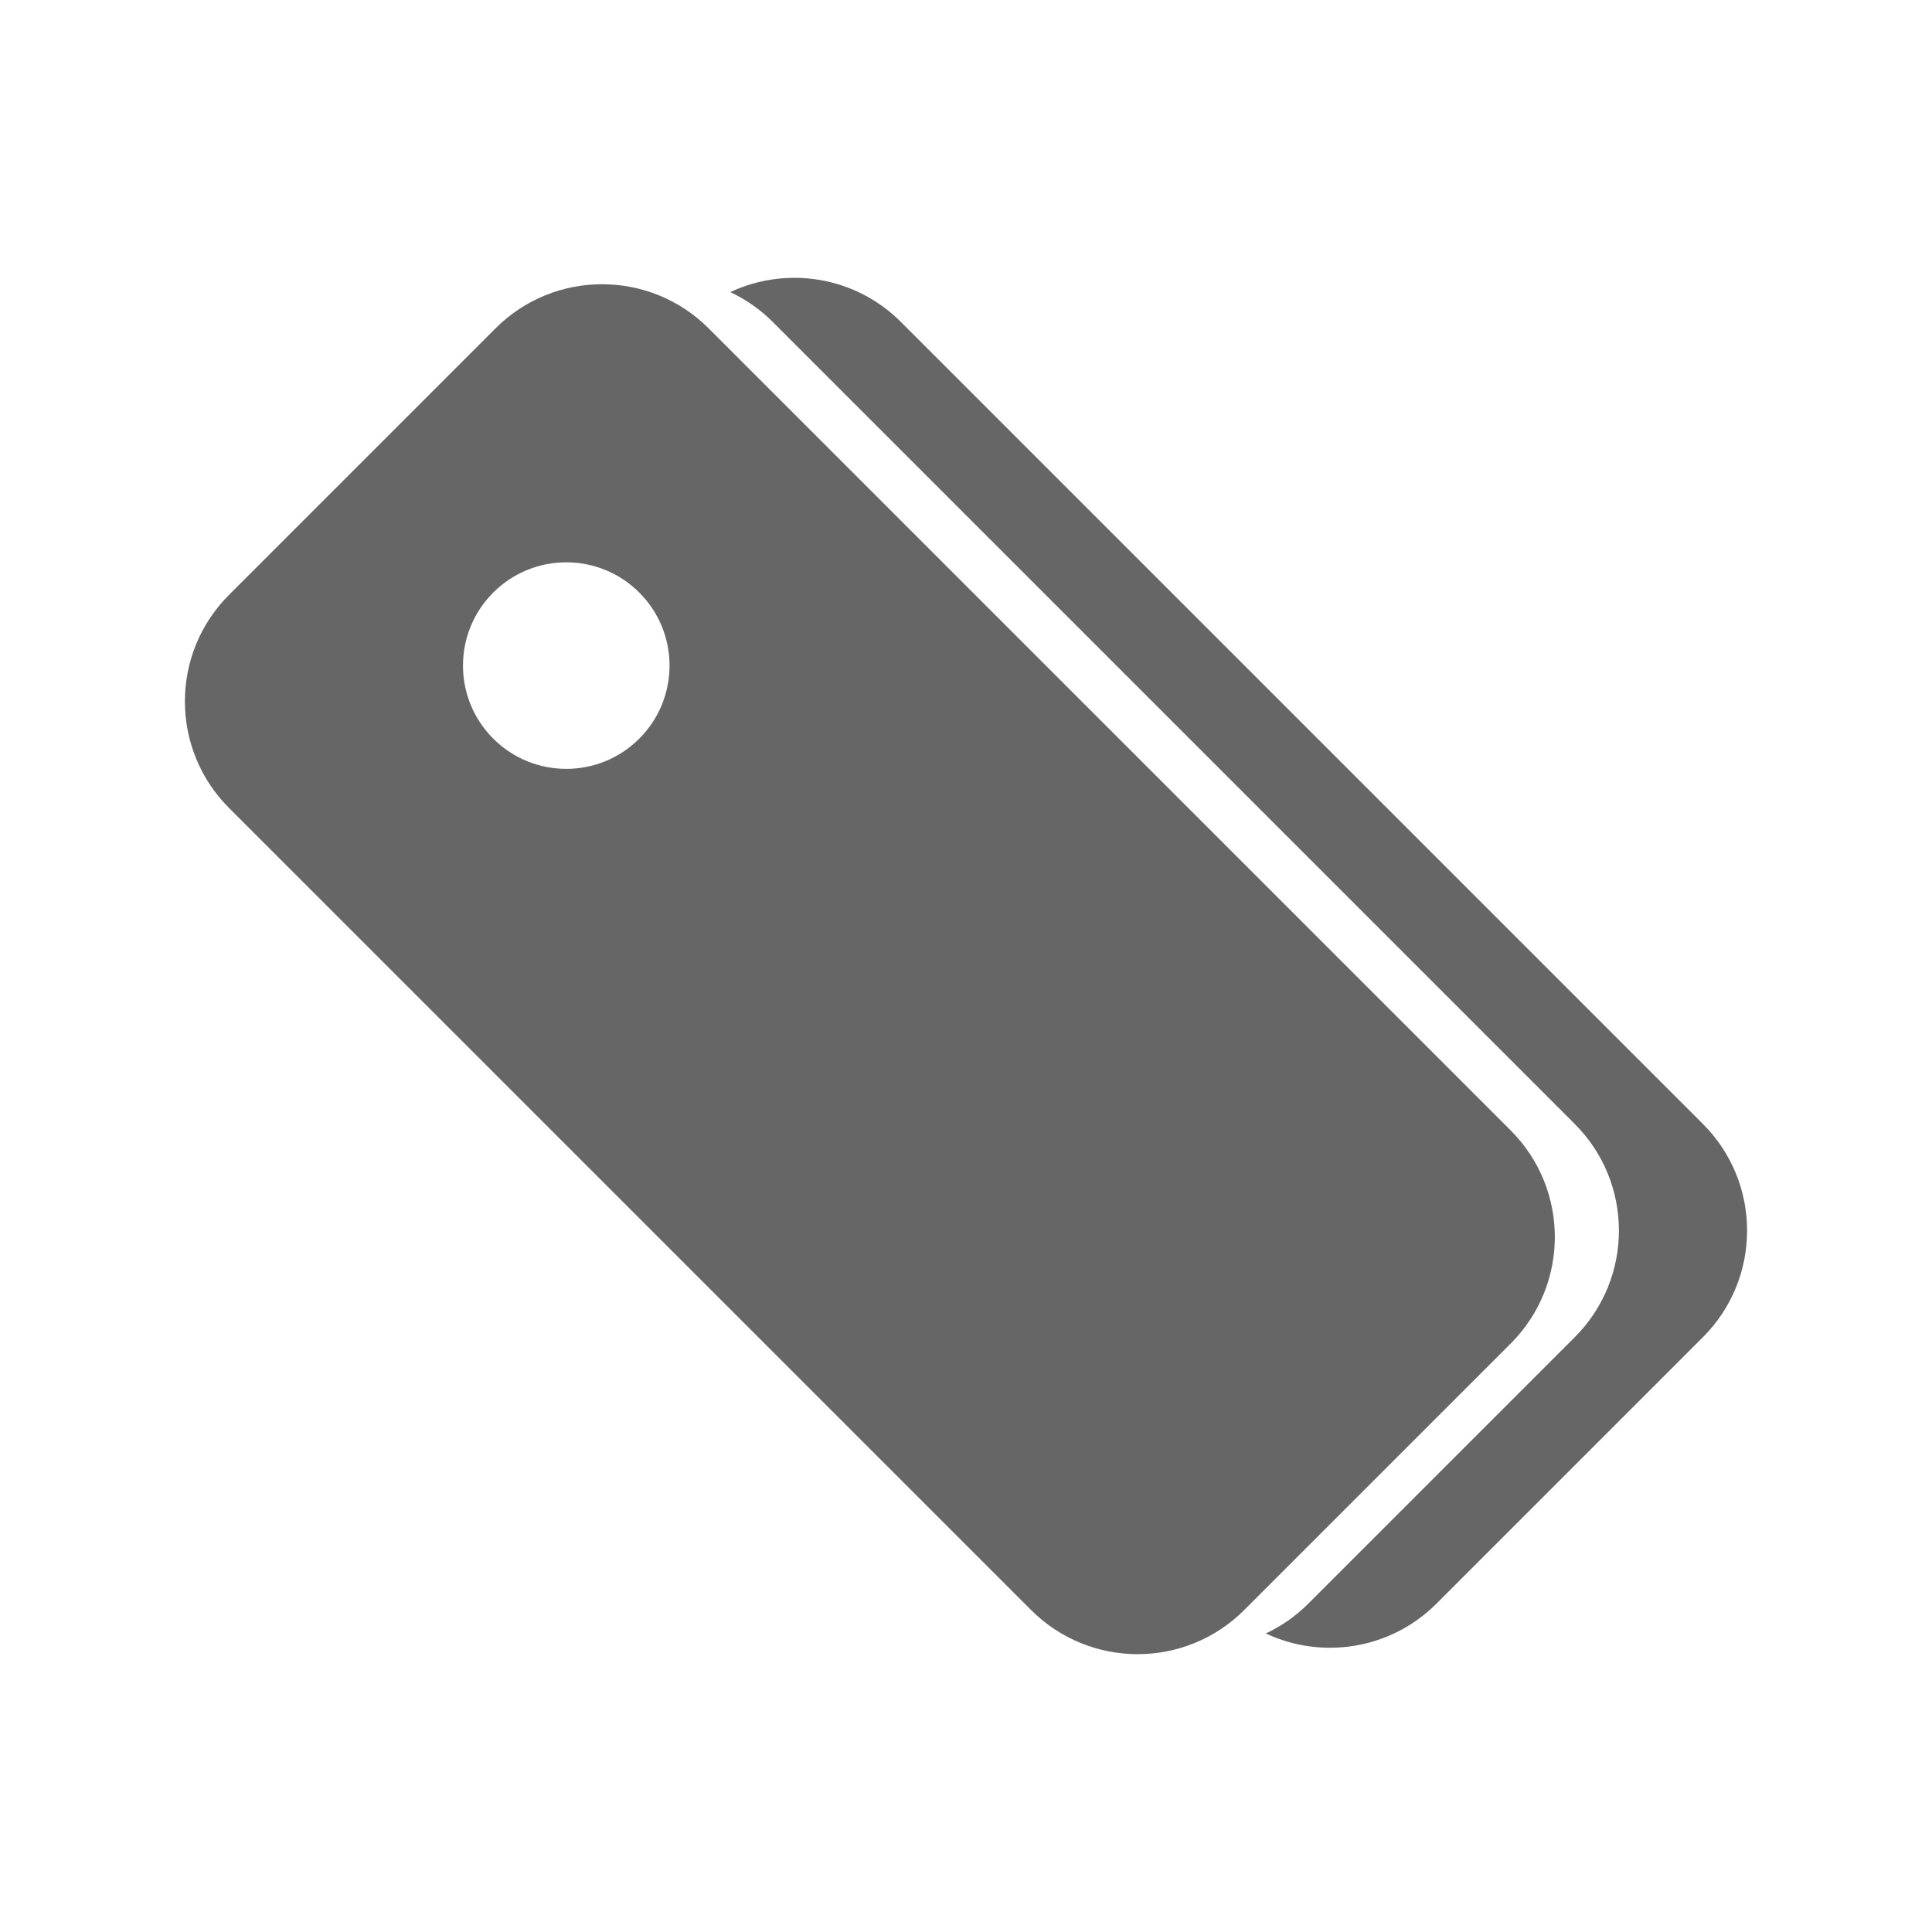
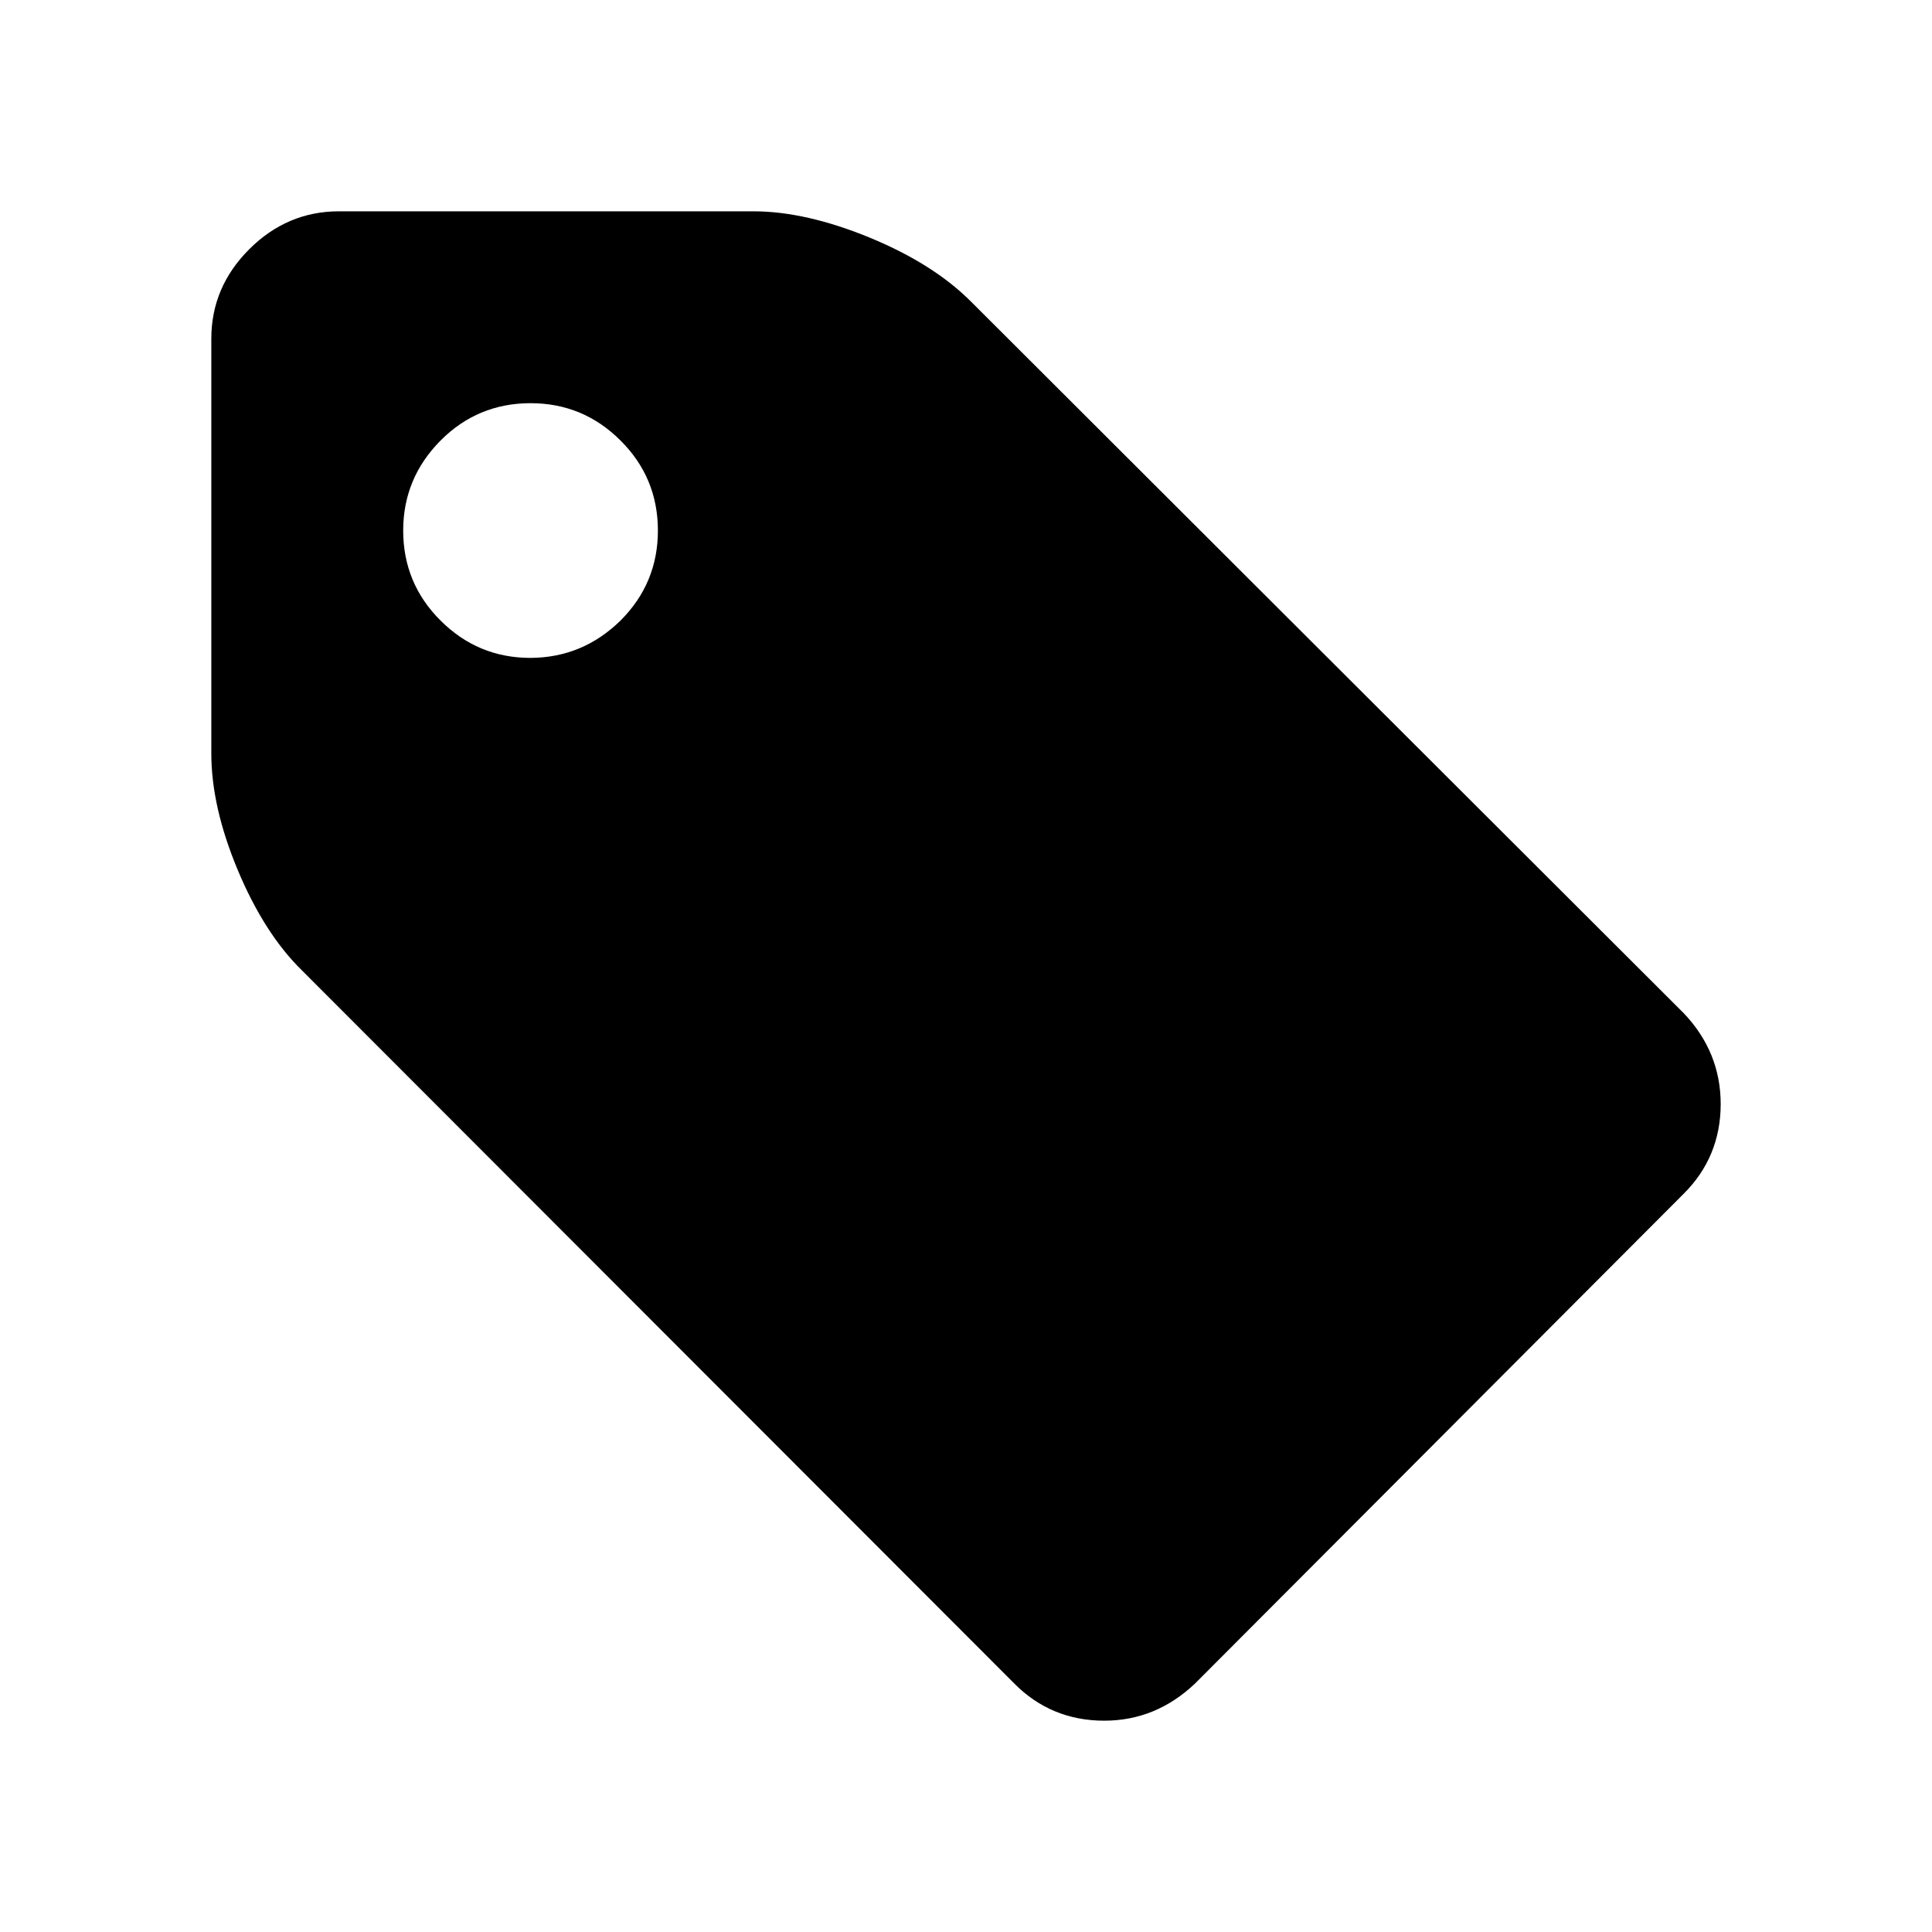
<svg xmlns="http://www.w3.org/2000/svg" class="icon" viewBox="0 0 1024 1024" version="1.1" width="200" height="200">
  <defs>
    <style type="text/css" />
  </defs>
-   <path d="M800.695 599.137l-425.09-425.09c-31.199-31.199-81.782-31.199-112.981 0L121.399 315.273c-31.199 31.199-31.199 81.782 0 112.981l425.09 425.09c31.199 31.199 81.782 31.199 112.981 0l141.226-141.226c31.198-31.199 31.198-81.782-0.001-112.981zM261.424 391.484c-21.377-21.377-21.376-56.035 0-77.411s56.034-21.377 77.411 0c21.376 21.376 21.376 56.034 0 77.411-21.376 21.376-56.035 21.376-77.411 0z" fill="#666666" />
-   <path d="M902.602 595.74l-425.09-425.09c-24.465-24.466-60.848-29.738-90.459-15.833a79.733 79.733 0 0 1 22.522 15.833l425.089 425.09c31.199 31.198 31.199 81.782 0 112.981L693.438 849.947a79.72 79.72 0 0 1-22.522 15.833c29.61 13.906 65.994 8.634 90.459-15.833l141.226-141.225c31.198-31.2 31.198-81.783 0.001-112.982z" fill="#666666" />
+   <path d="M912 585.2c0 18.6-6.6 34.6-19.6 47.5L633.3 892.4c-13.8 13-29.7 19.6-48.1 19.6-18.6 0-34.6-6.6-47.5-19.6l-377.6-378c-13.3-13-24.7-30.8-34.1-53.3-9.4-22.5-14-43-14-61.8V179.6c0-18.3 6.7-34.1 20.1-47.5 13.3-13.3 29.2-20.1 47.5-20.1h219.7c18.6 0 39.2 4.7 61.8 14 22.5 9.3 40.4 20.6 53.8 34.1l377.6 377c13 13.7 19.5 29.8 19.5 48.1zM328.9 328.9c13.2-13.2 19.8-29.1 19.8-47.7s-6.6-34.6-19.8-47.7c-13.2-13.2-29.1-19.8-47.7-19.8s-34.6 6.6-47.7 19.8-19.8 29.1-19.8 47.7 6.6 34.6 19.8 47.7c13.2 13.2 29.1 19.8 47.7 19.8 18.6-0.1 34.4-6.8 47.7-19.8z" />
</svg>
